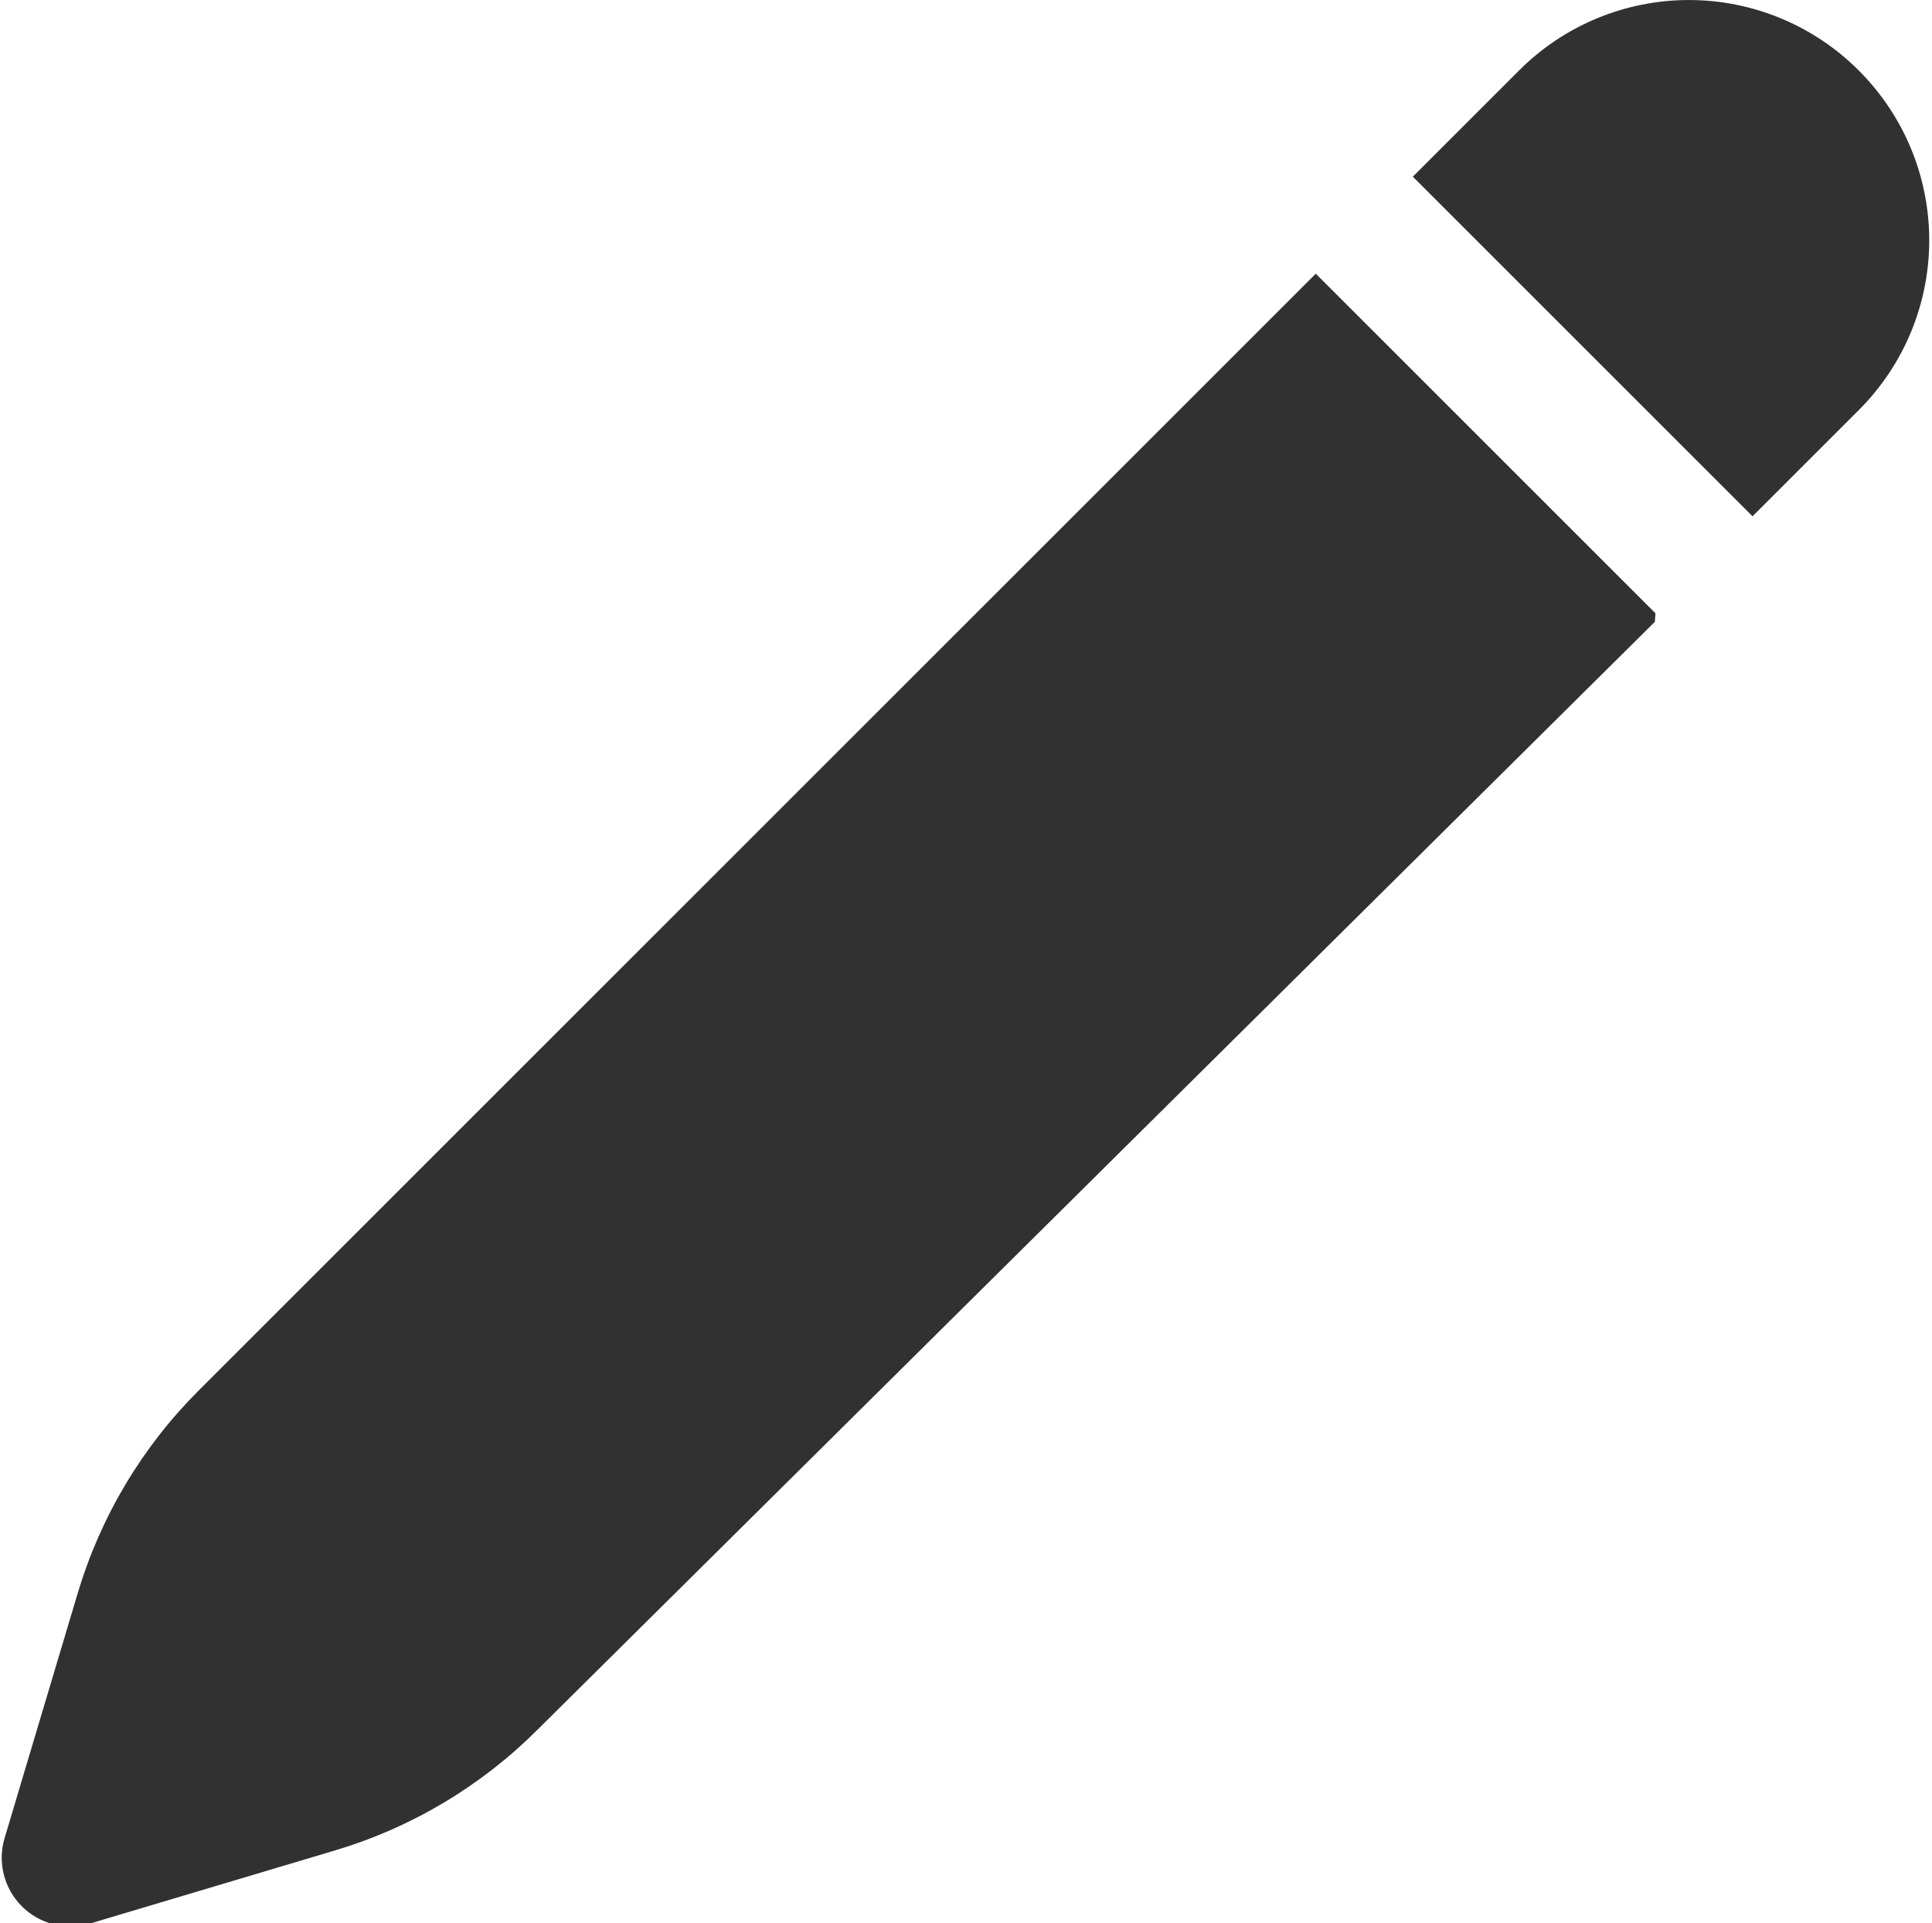
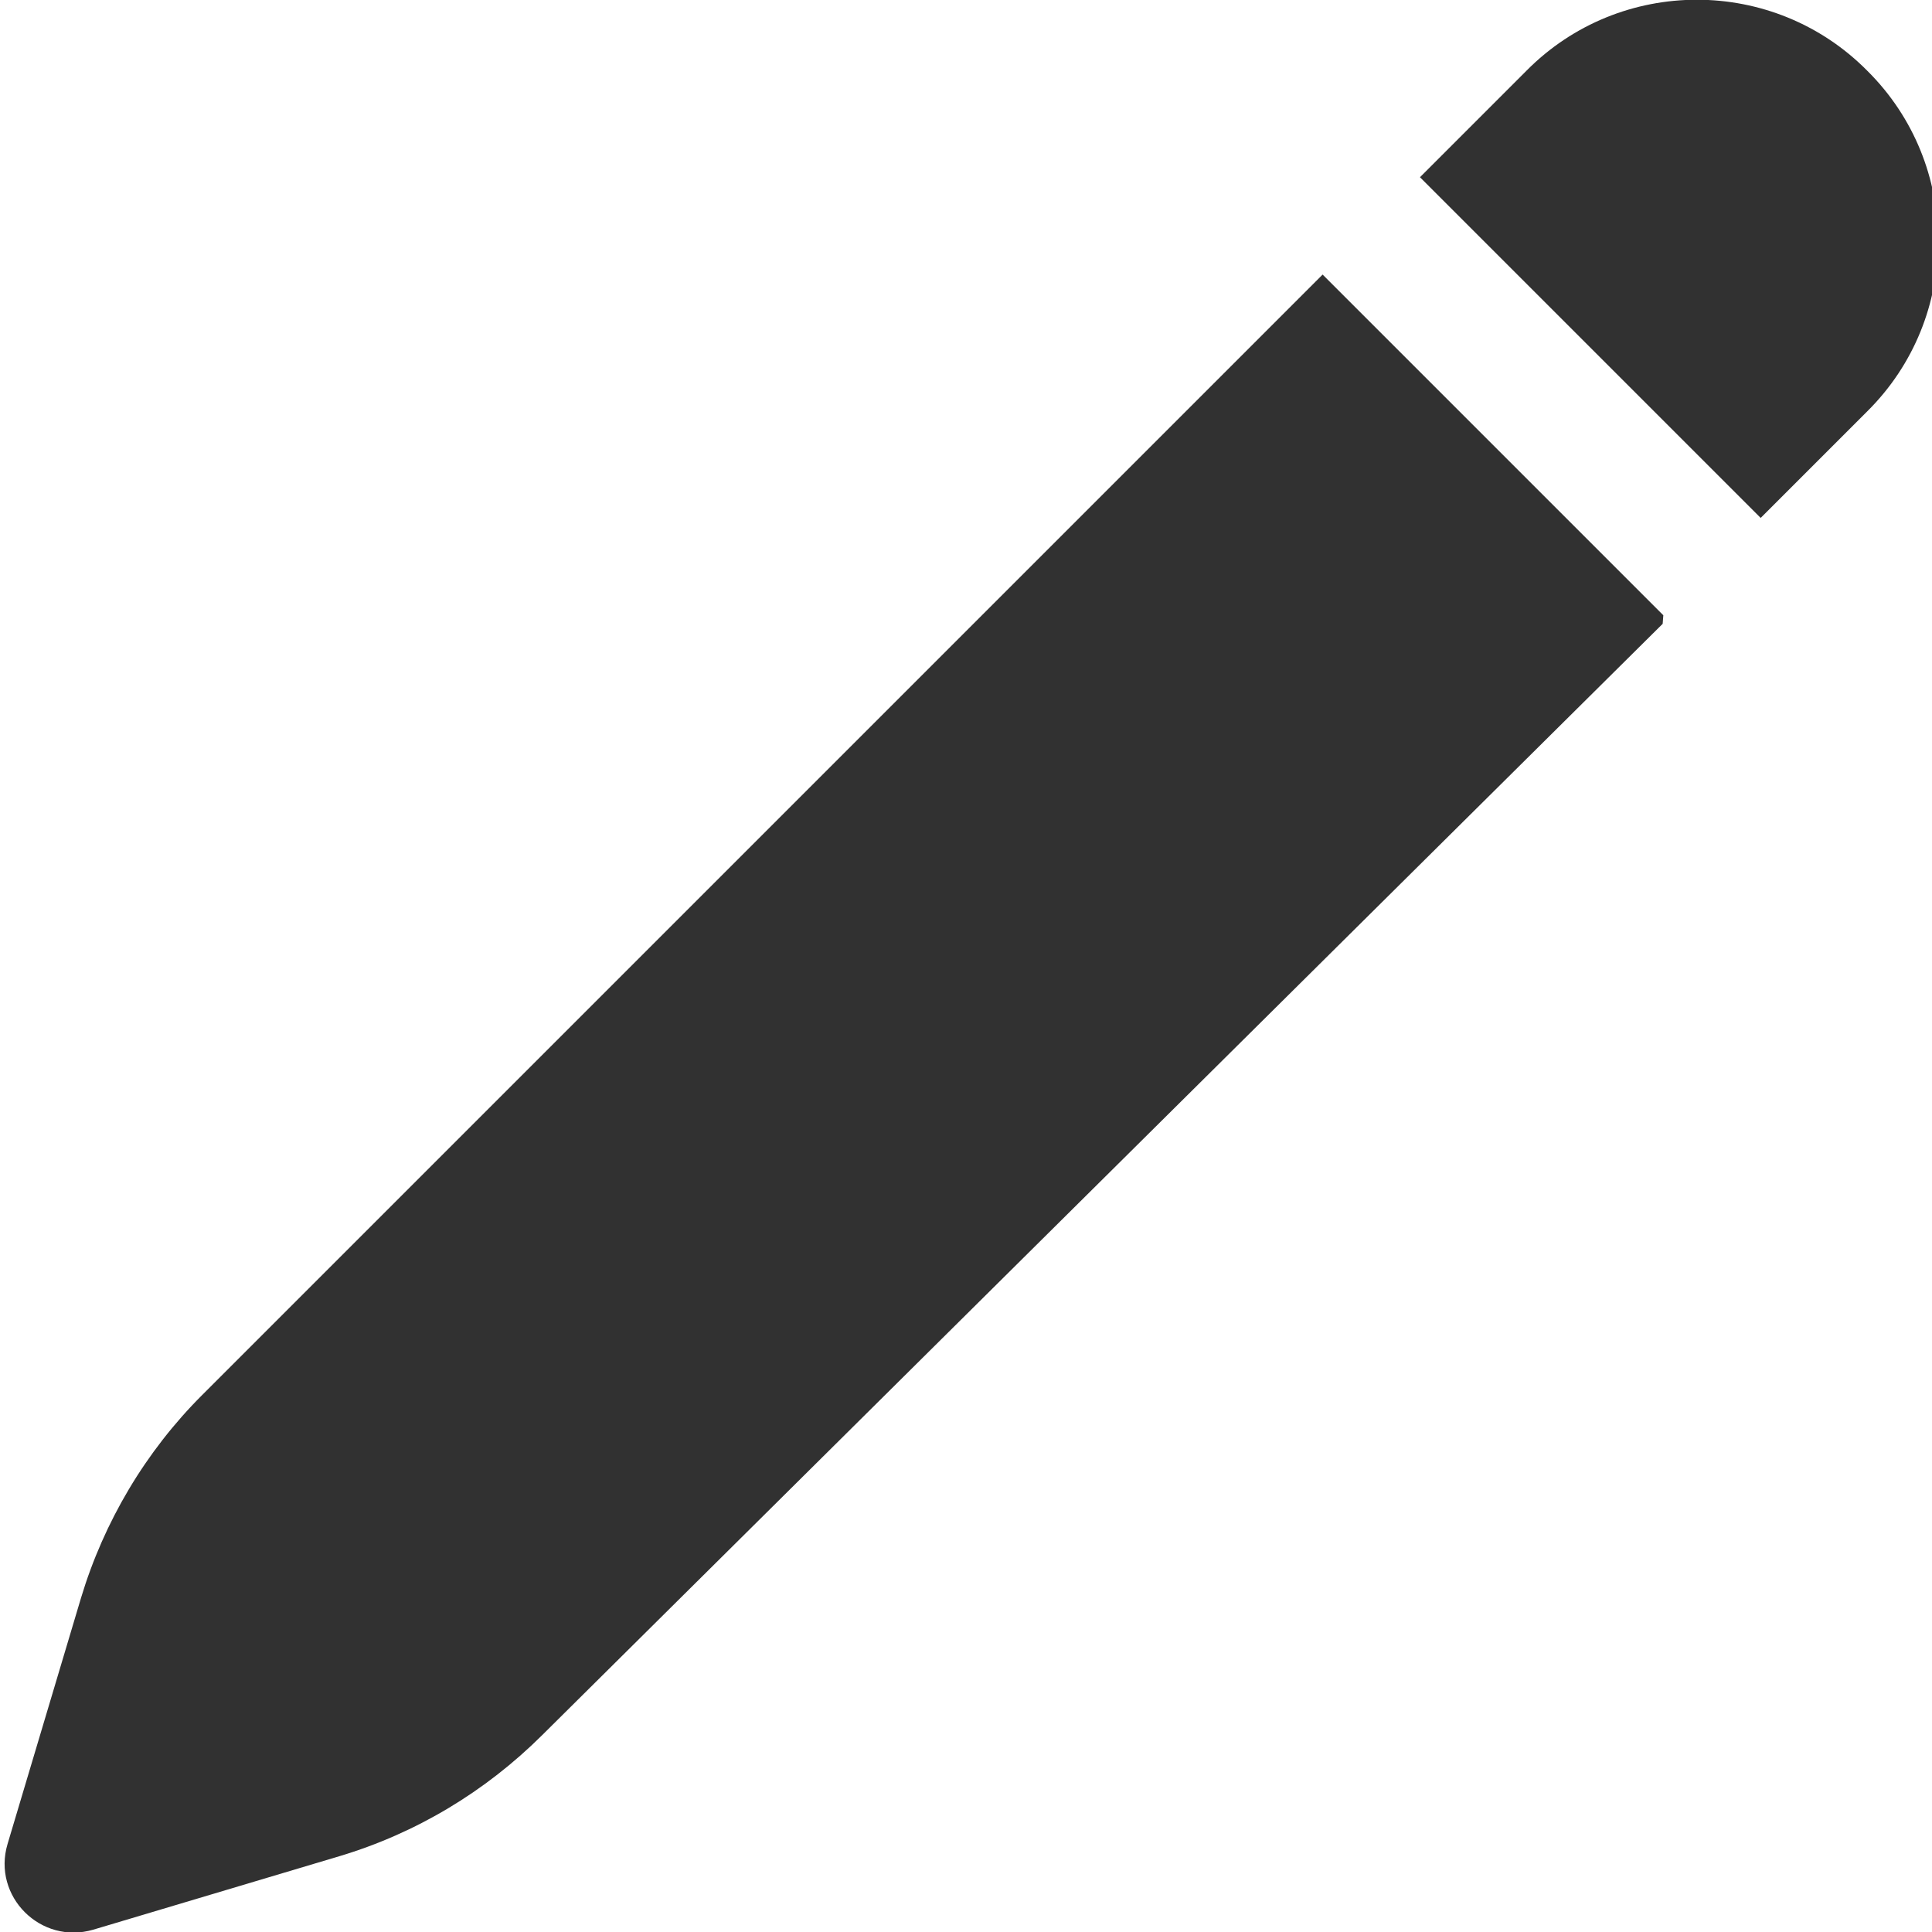
- <svg xmlns="http://www.w3.org/2000/svg" width="21.1" height="21" fill="currentColor">
+ <svg xmlns="http://www.w3.org/2000/svg" width="15" height="15" fill="currentColor" version="1.1">
  <style>path {fill: #313131} @media (prefers-color-scheme: dark) {path {fill:#f6f5f4}}</style>
-   <path d="m20.3 0.77a2.62 2.62 0 0 0-3.71 0l-1.16 1.16 3.71 3.71 1.16-1.16a2.62 2.62 0 0 0 0-3.71zm-2.22 5.93-3.71-3.71-12.2 12.2a5.25 5.25 0 0 0-1.32 2.21l-0.8 2.68a0.75 0.75 0 0 0 0.933 0.933l2.68-0.8a5.25 5.25 0 0 0 2.21-1.32l12.2-12.1z" />
+   <g transform="matrix(.713 0 0 .713 -.0483 .0511)" stroke-width=".152" aria-label="POEMS">
+     <path d="m20.4 0.698c-1.02-1.03-2.69-1.03-3.71 0l-1.16 1.16 3.71 3.71 1.16-1.16c1.03-1.02 1.03-2.69 0-3.71zm-2.22 5.93-3.71-3.71-12.2 12.2c-0.617 0.616-1.07 1.38-1.32 2.21l-0.8 2.68c-0.17 0.571 0.362 1.1 0.933 0.933l2.68-0.8c0.835-0.25 1.59-0.703 2.21-1.32l12.2-12.1z" />
+   </g>
</svg>
